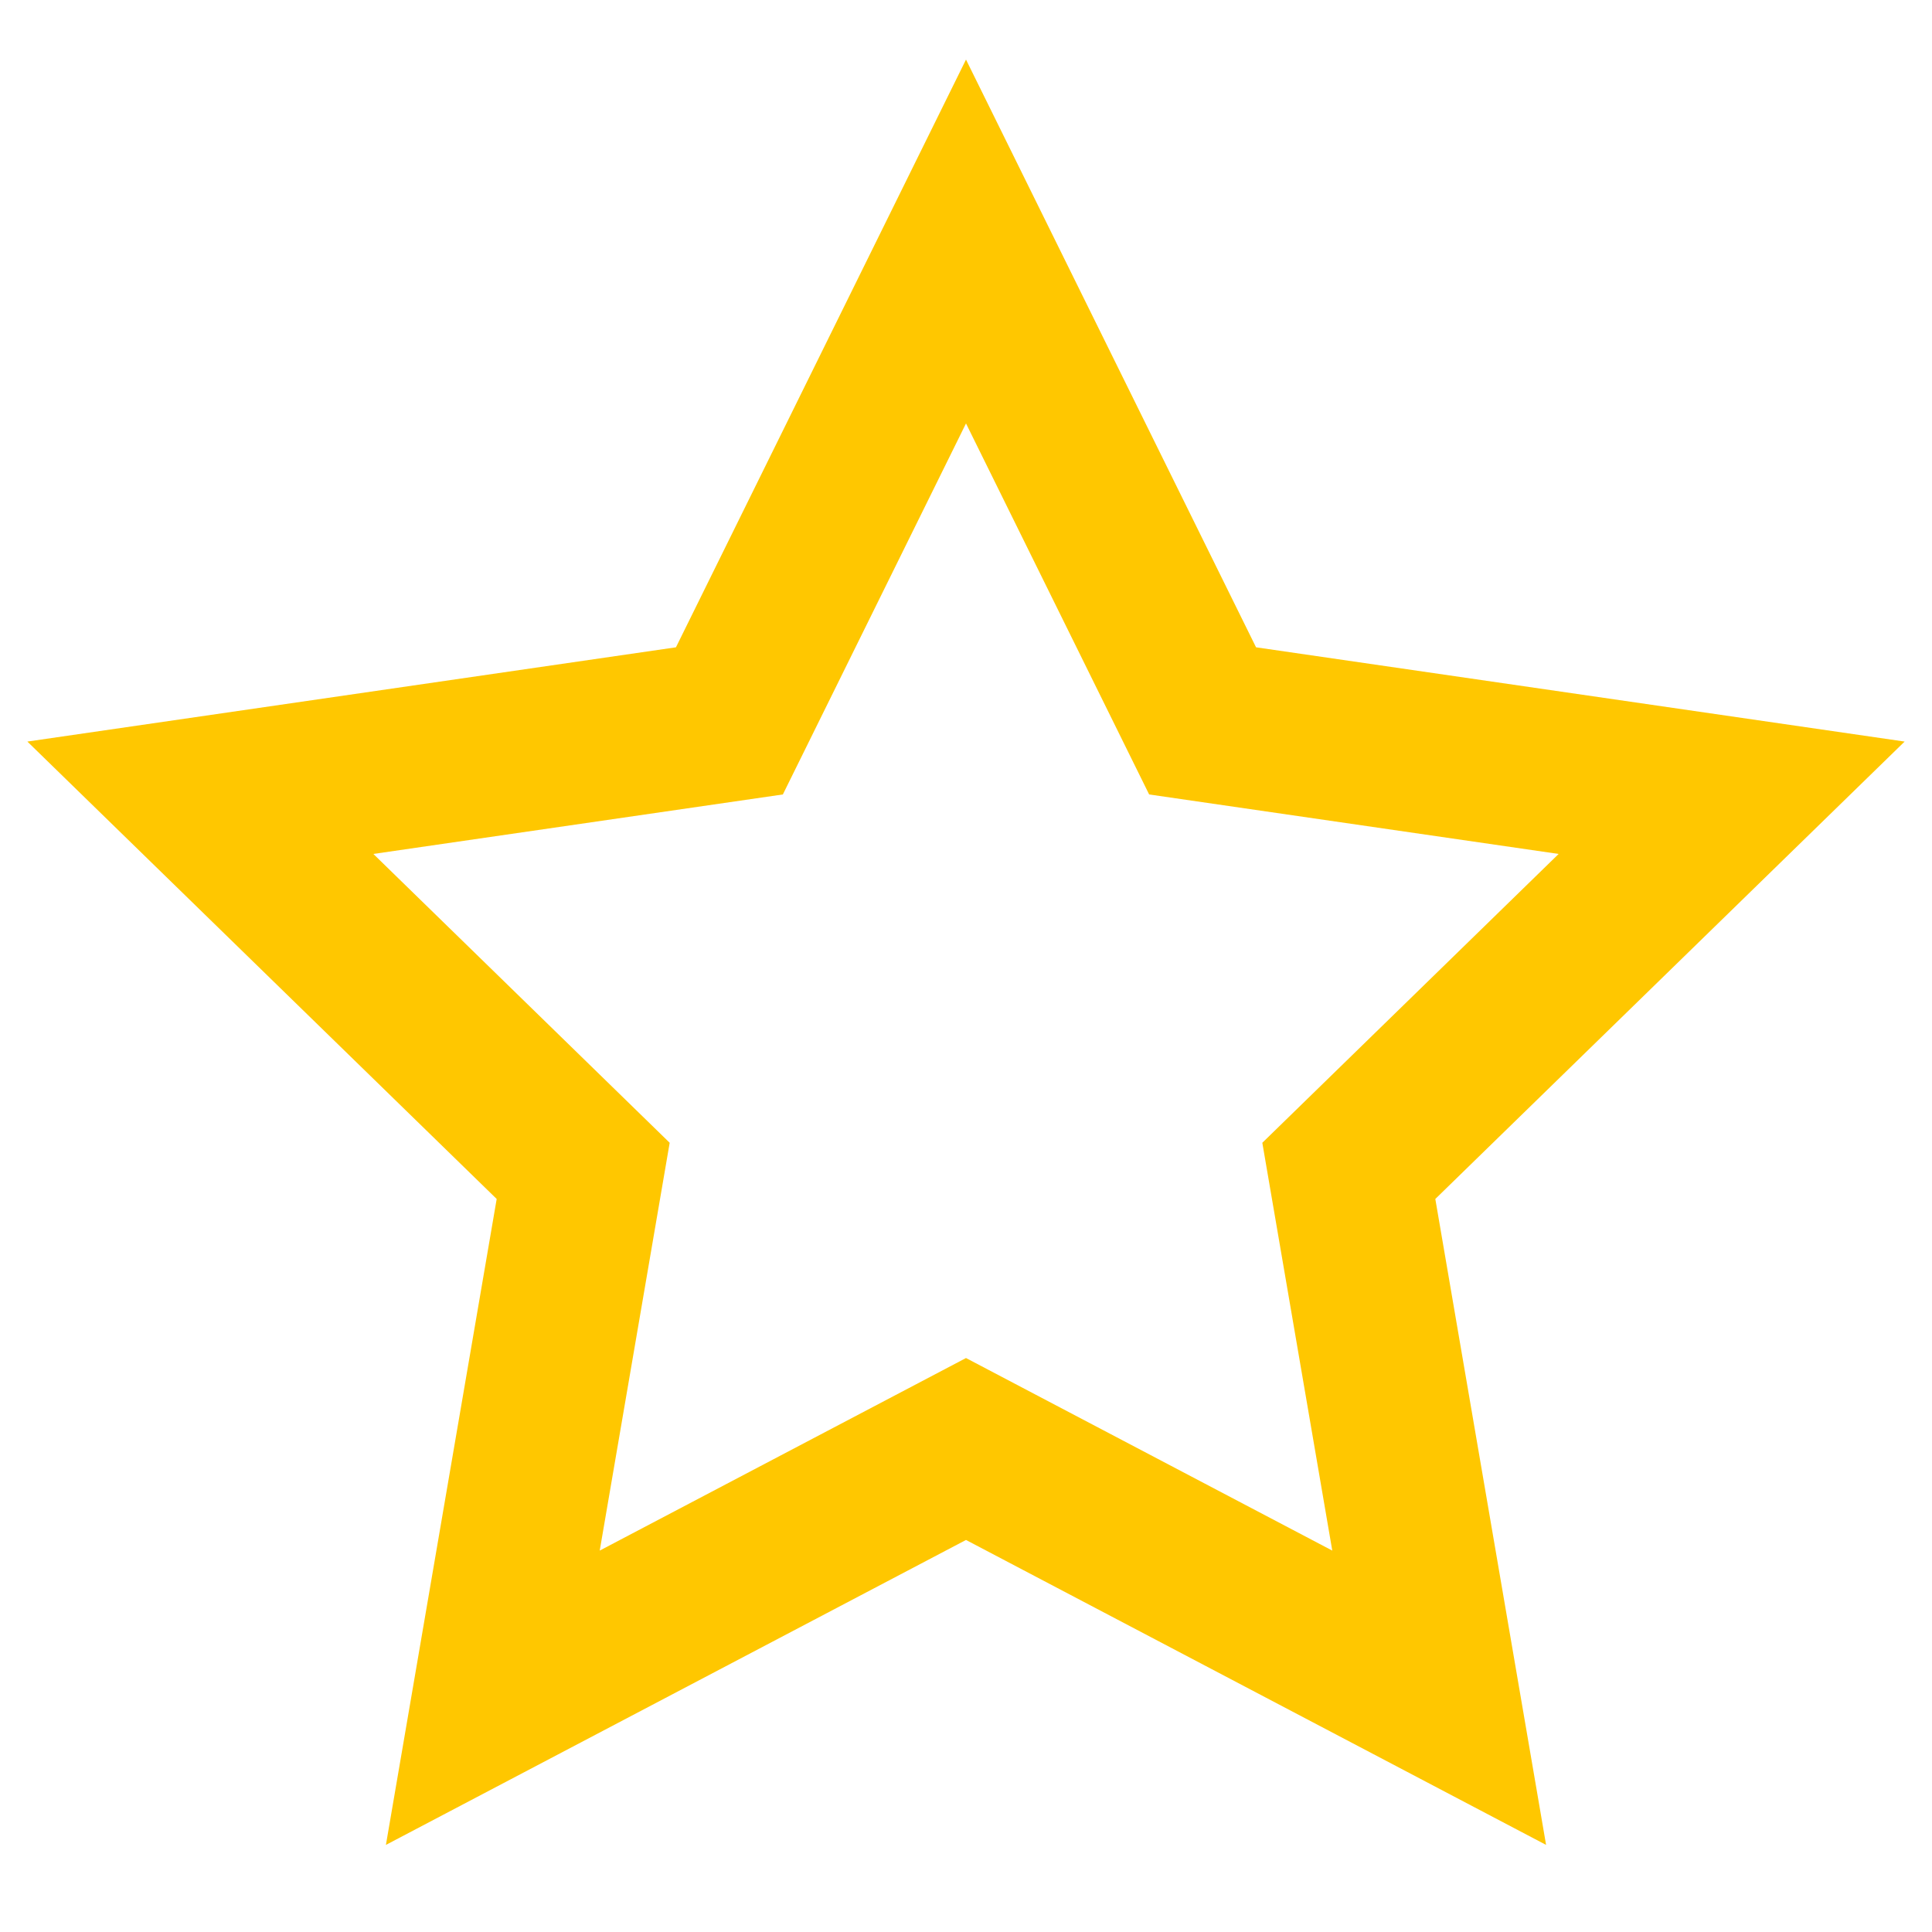
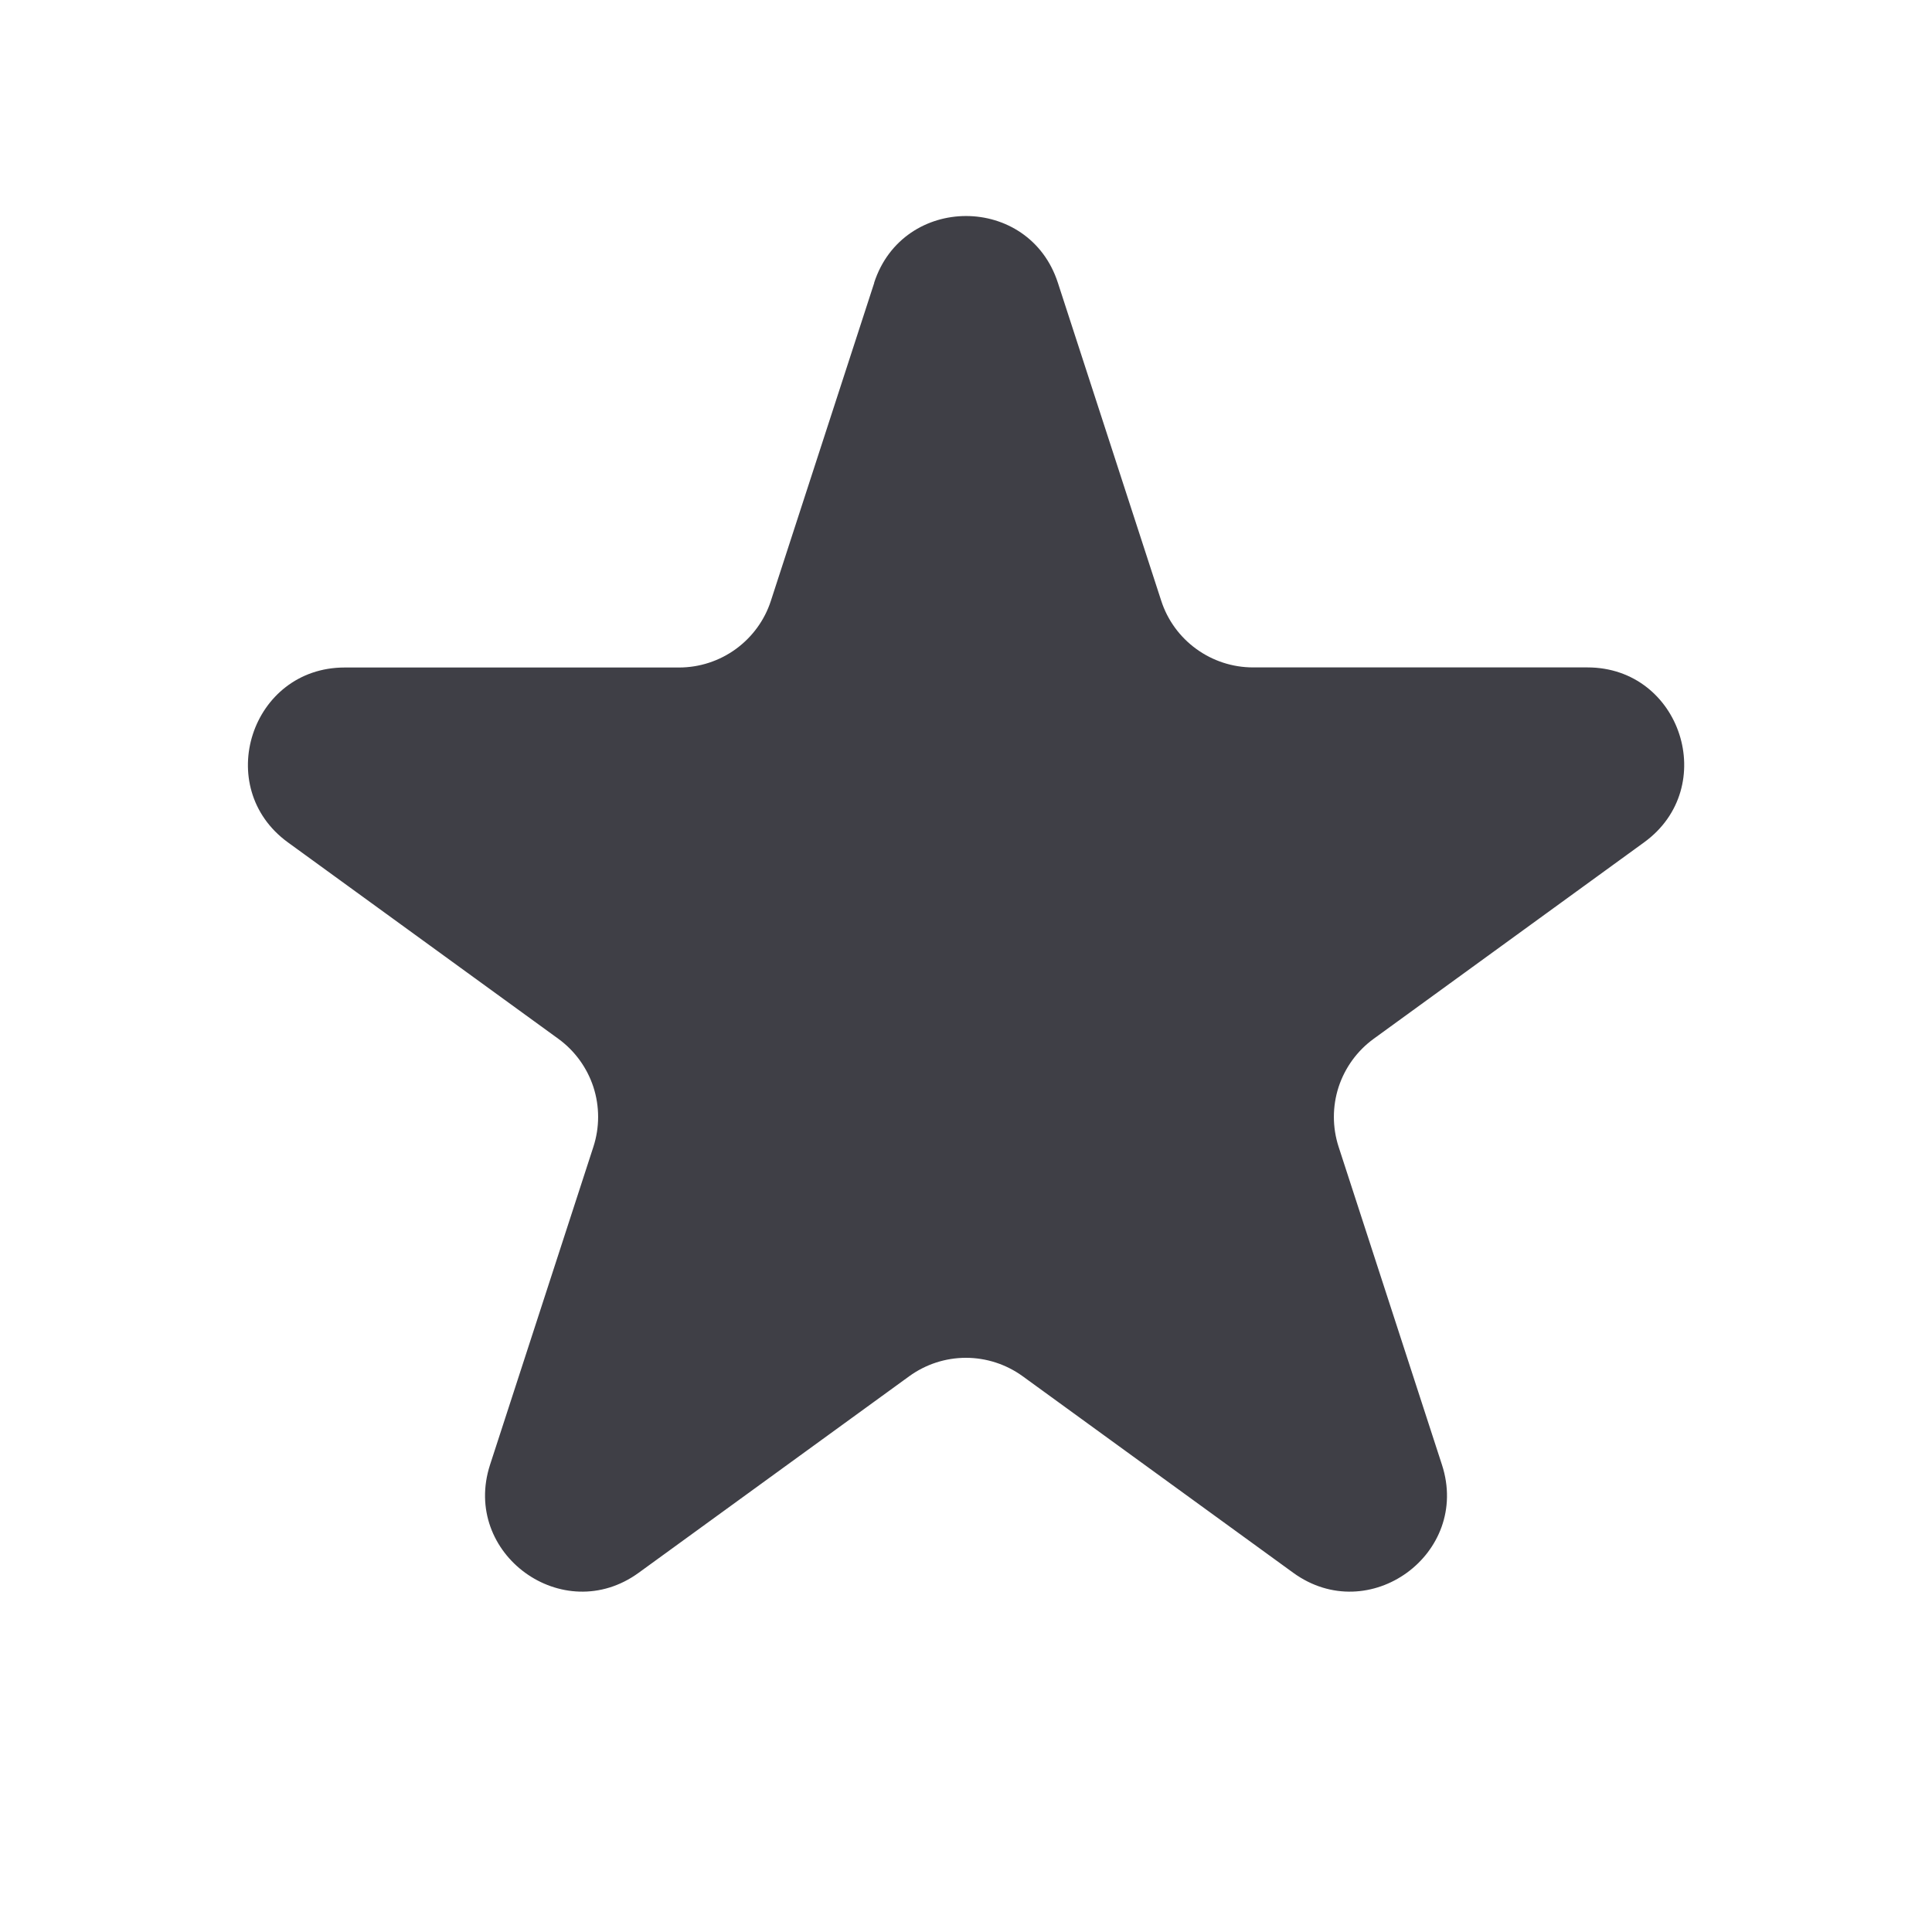
- <svg xmlns="http://www.w3.org/2000/svg" width="24" height="24" viewBox="0 0 24 24" fill="none">
-   <path fill-rule="evenodd" clip-rule="evenodd" d="M6.17 14.894L4.794 22.918L12 19.13L19.206 22.918L17.83 14.894L23.66 9.212L15.603 8.041L12 0.74L8.397 8.041L0.34 9.212L6.17 14.894ZM15.681 14.196L16.55 19.262L12 16.87L7.45 19.262L8.319 14.196L4.638 10.608L9.725 9.869L12 5.26L14.275 9.869L19.362 10.608L15.681 14.196Z" fill="#FFC700" />
+ <svg xmlns="http://www.w3.org/2000/svg" width="20" height="20" viewBox="0 0 20 20" fill="none">
+   <path d="M9.049 2.927C9.349 2.006 10.652 2.006 10.951 2.927L12.021 6.219C12.086 6.42 12.213 6.594 12.384 6.718C12.555 6.842 12.76 6.909 12.971 6.909H16.433C17.402 6.909 17.804 8.149 17.021 8.719L14.221 10.753C14.05 10.877 13.923 11.052 13.857 11.253C13.792 11.454 13.792 11.67 13.857 11.871L14.927 15.163C15.227 16.084 14.172 16.851 13.387 16.281L10.587 14.247C10.416 14.123 10.21 14.056 9.999 14.056C9.788 14.056 9.583 14.123 9.412 14.247L6.612 16.281C5.828 16.851 4.774 16.084 5.073 15.163L6.143 11.871C6.208 11.67 6.208 11.454 6.143 11.253C6.077 11.052 5.95 10.877 5.779 10.753L2.98 8.72C2.197 8.15 2.6 6.91 3.568 6.91H7.029C7.24 6.91 7.446 6.843 7.617 6.719C7.787 6.595 7.915 6.421 7.98 6.22L9.05 2.928L9.049 2.927Z" fill="#3F3F46" />
</svg>
